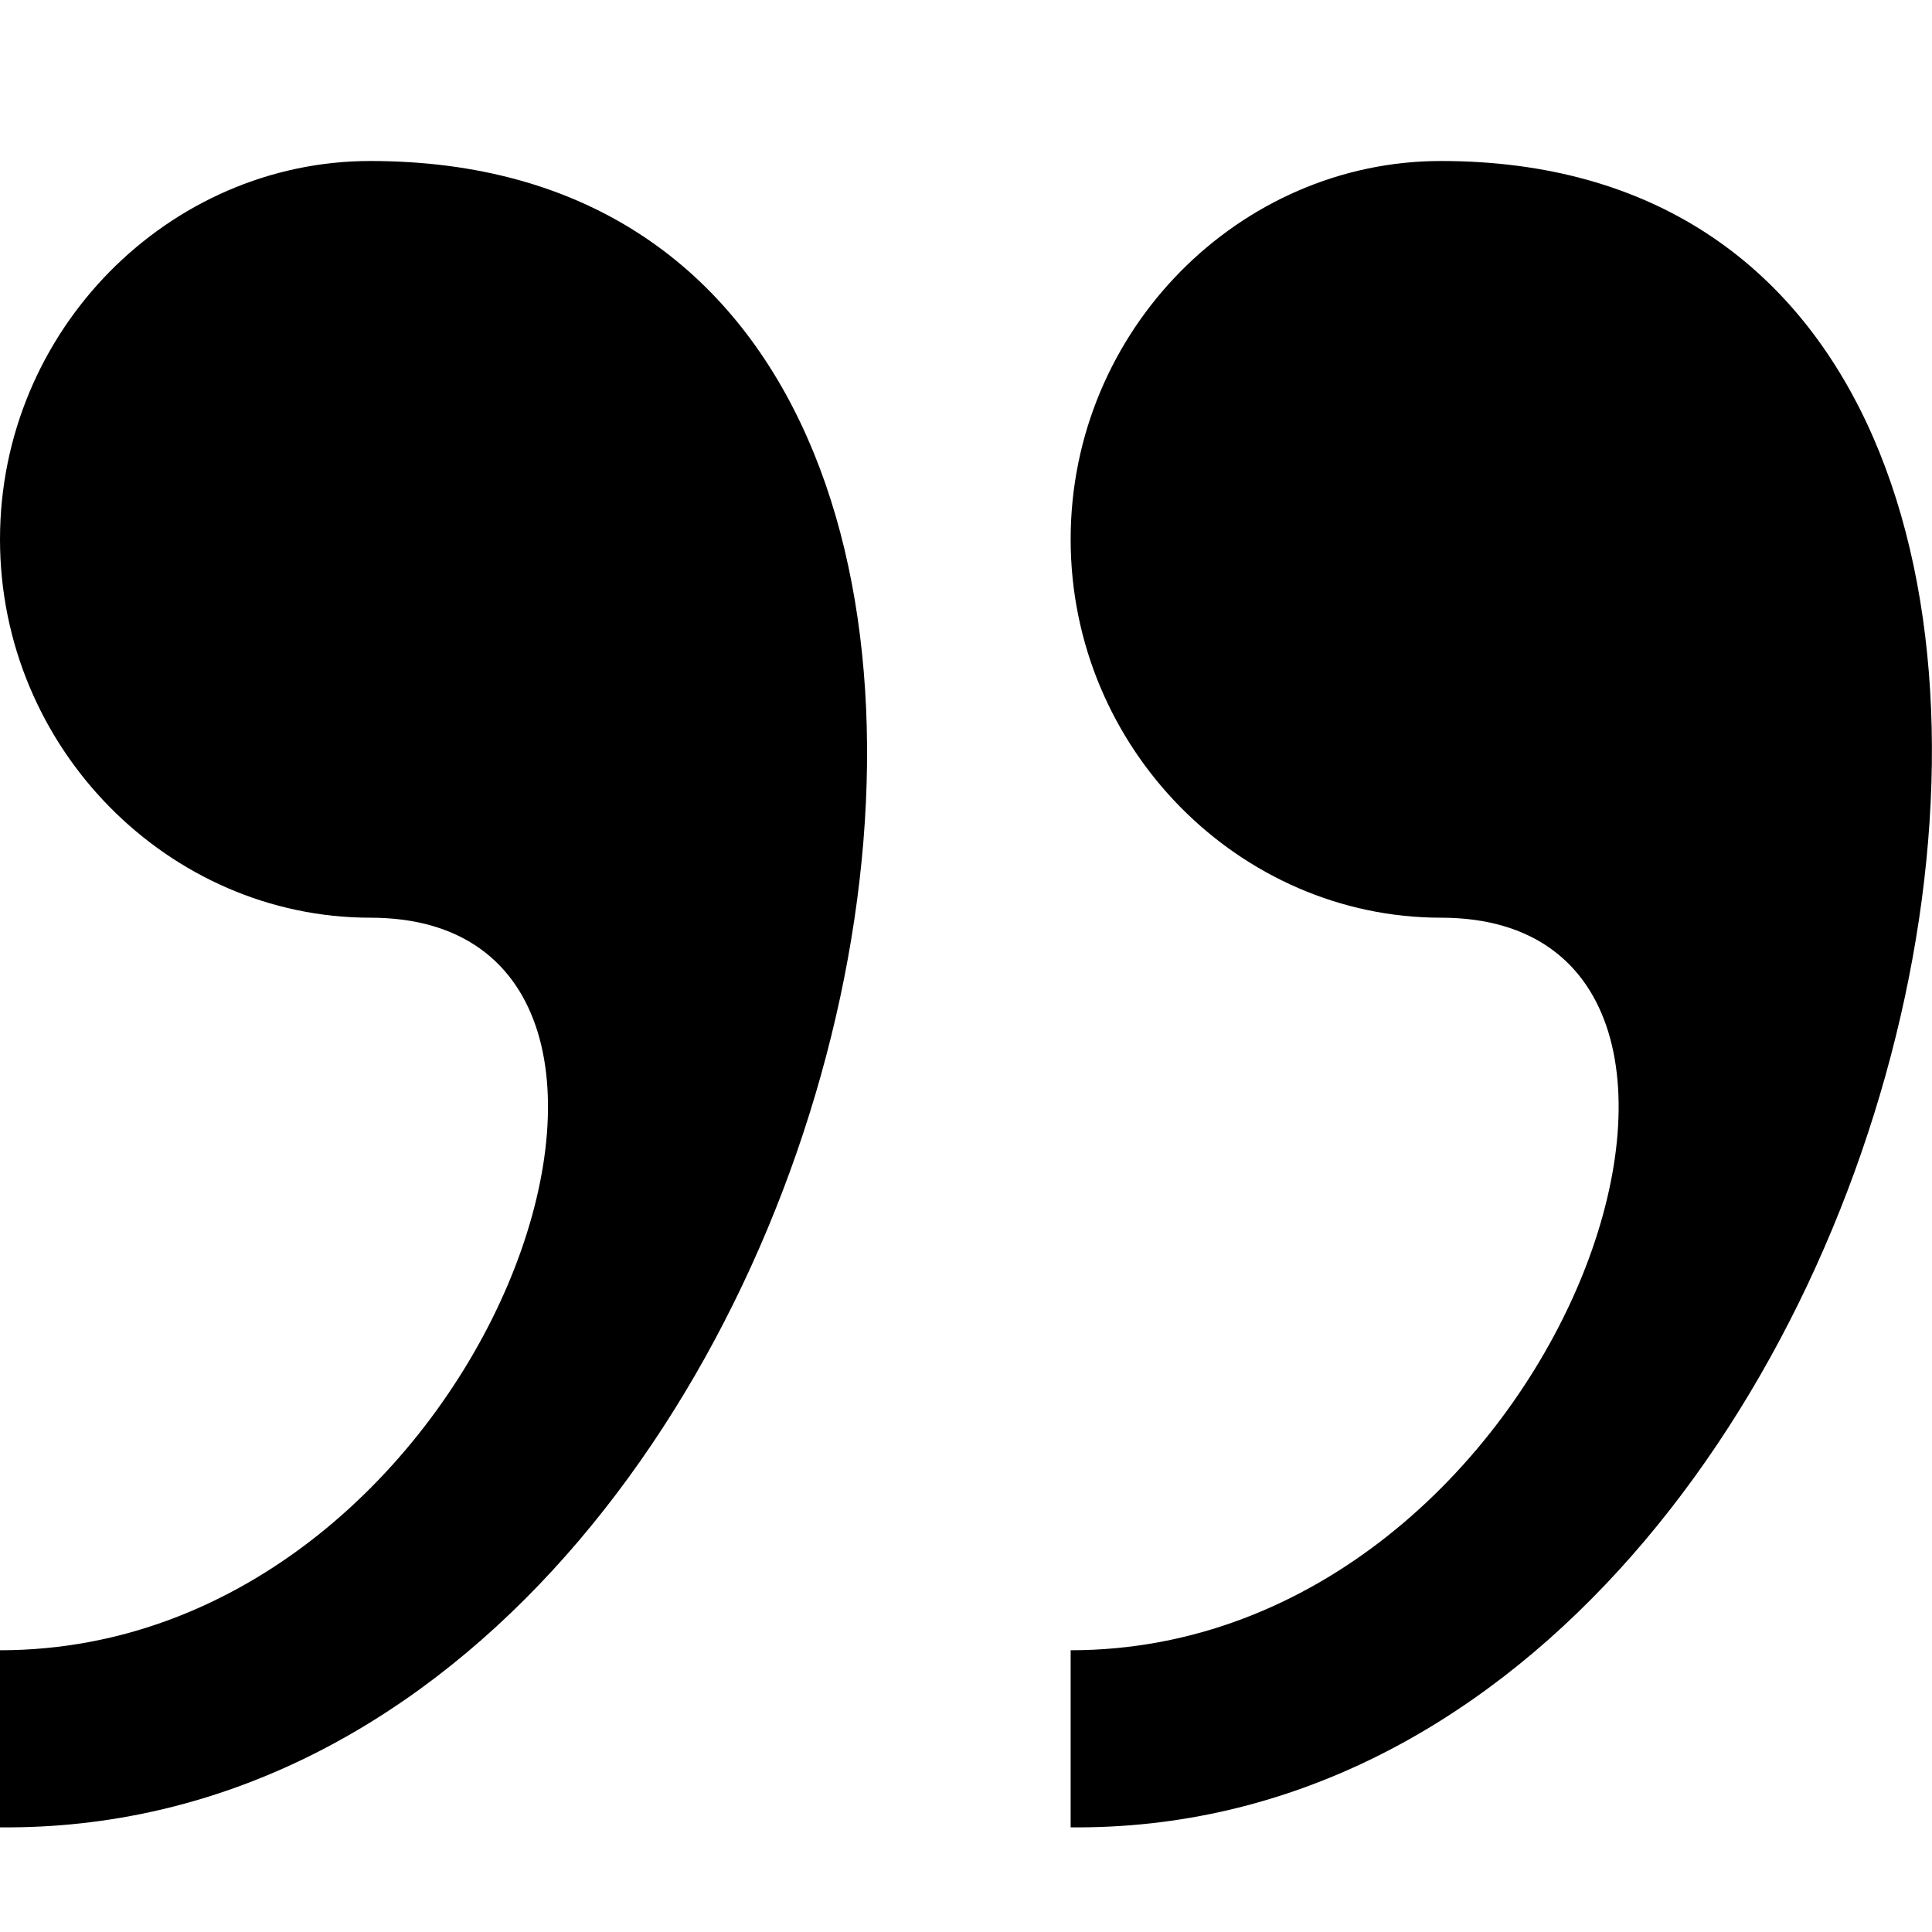
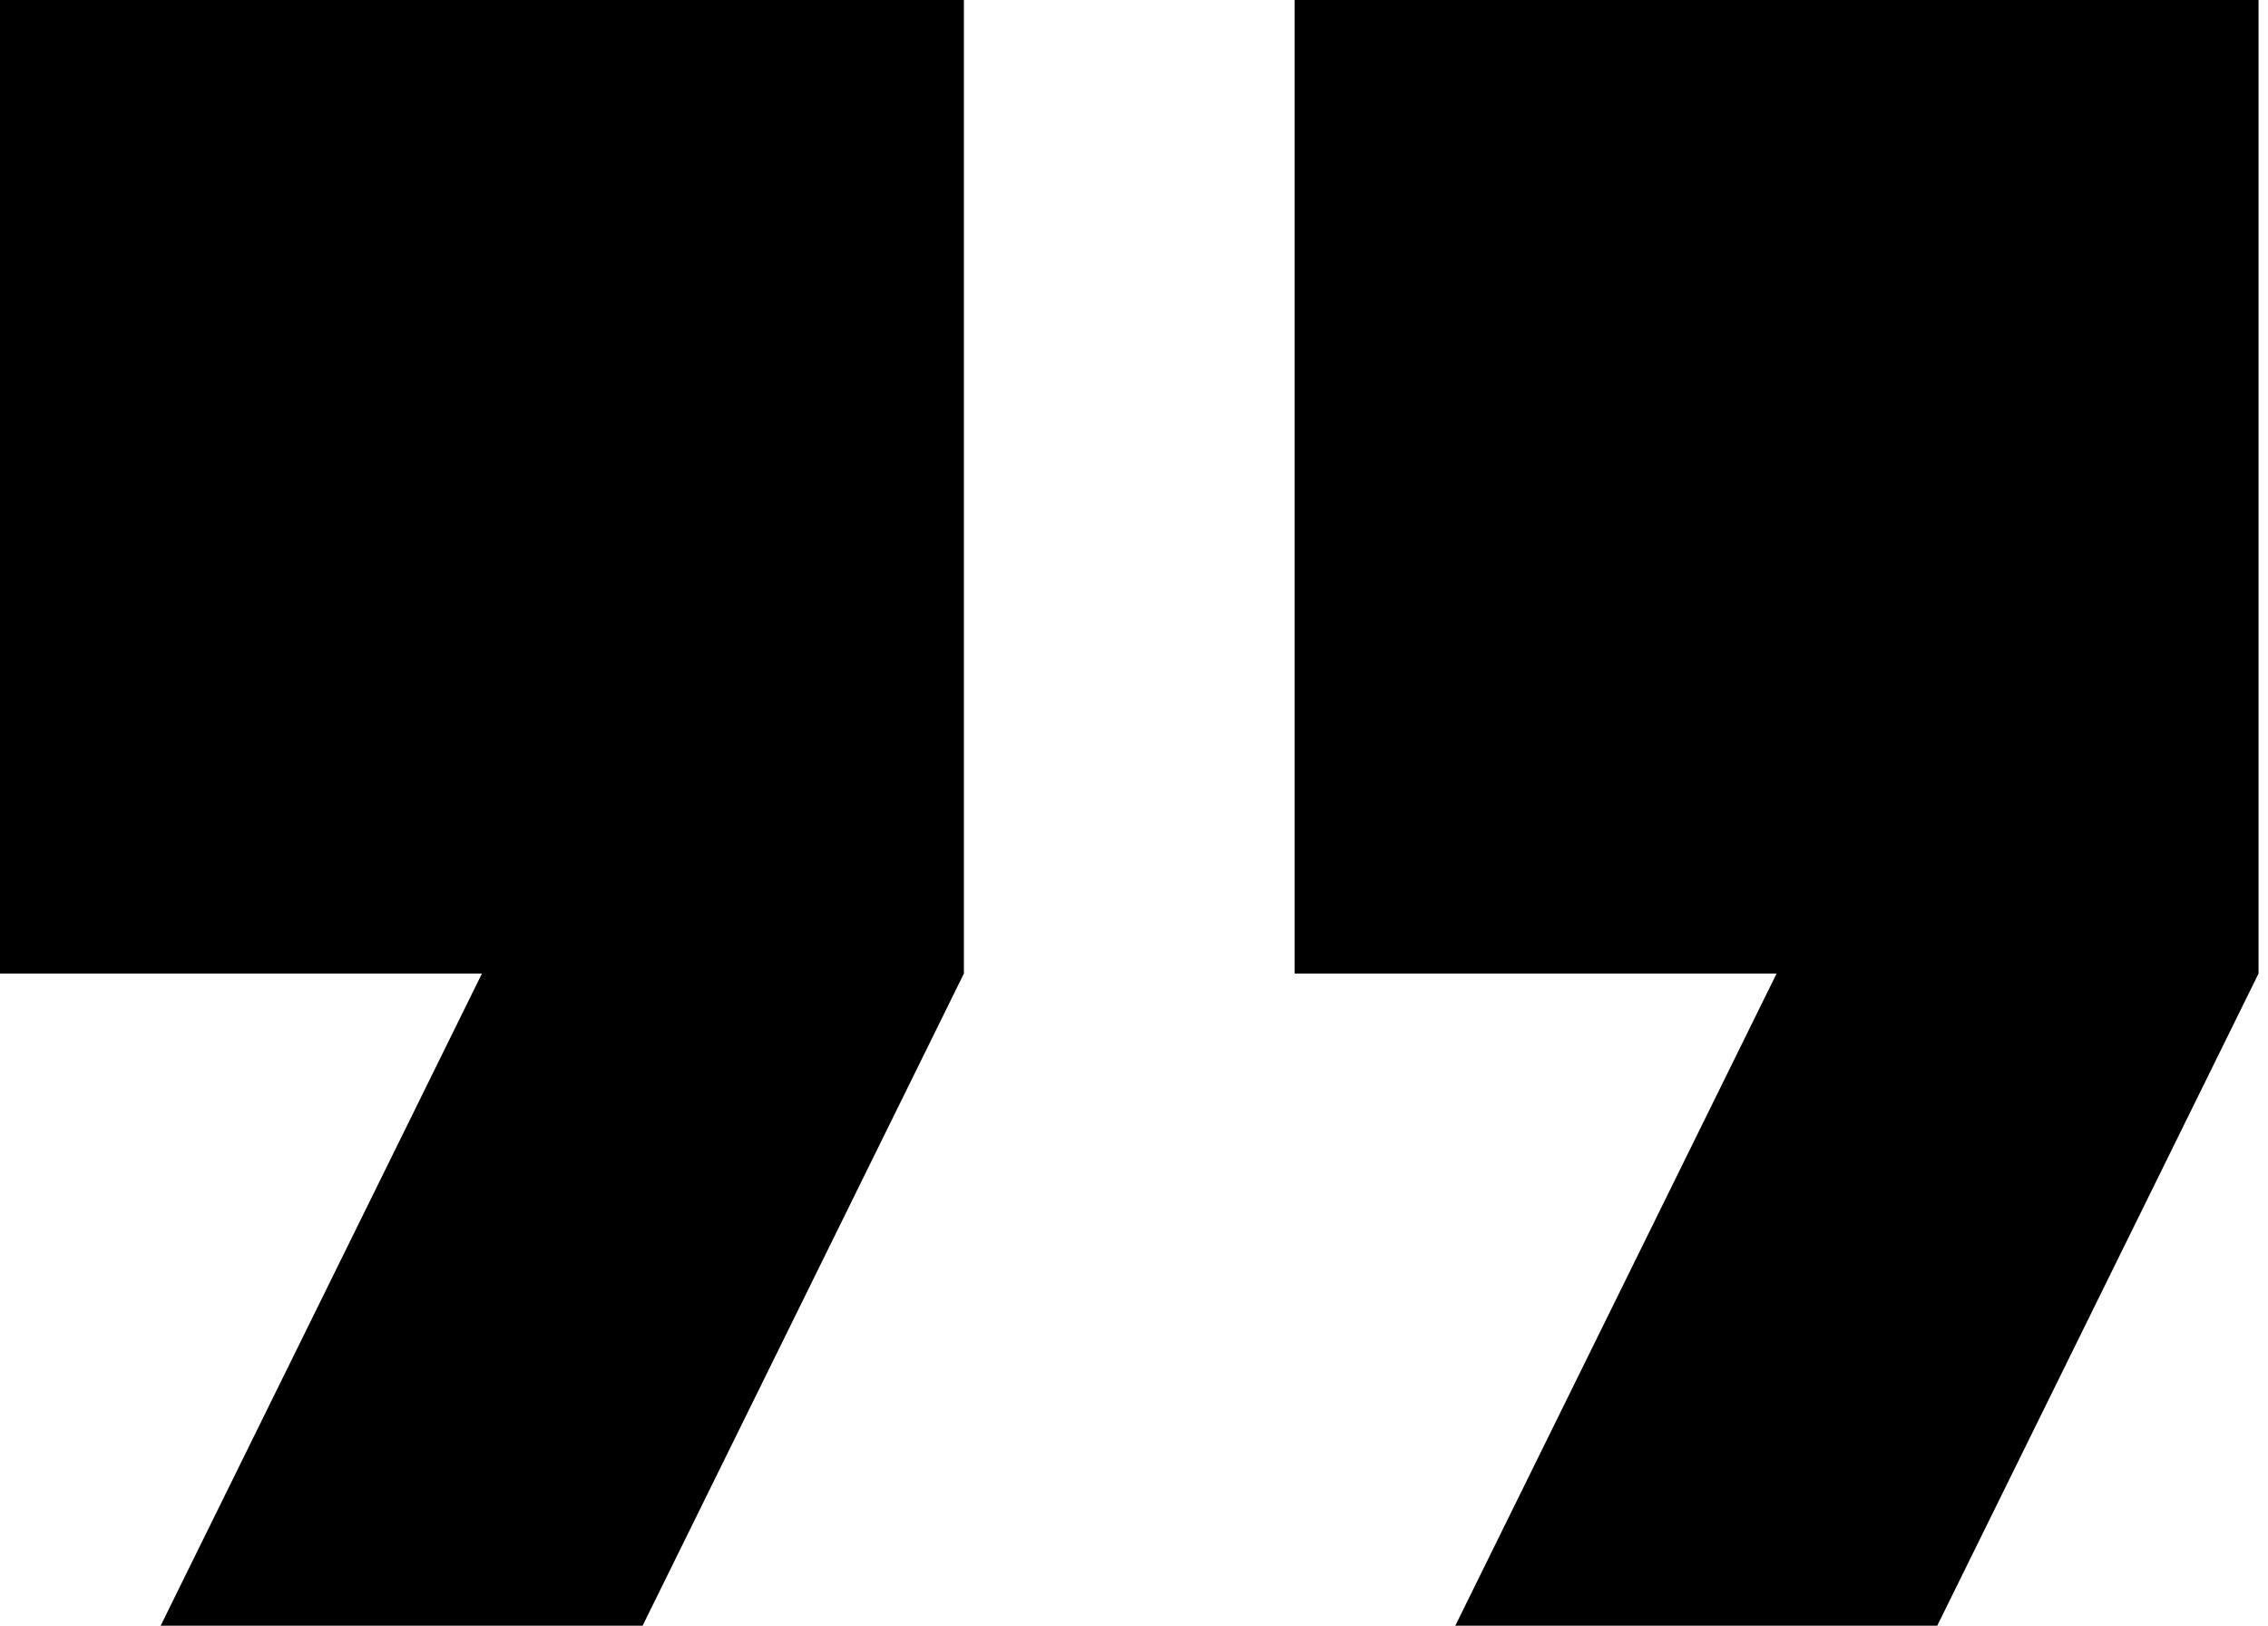
- <svg xmlns="http://www.w3.org/2000/svg" viewBox="-147 239 24 24">
-   <path fill="none" d="M-147 239h24v24h-24v-24z" />
-   <path d="M-142.4 241c-2.5 0-4.6 2.1-4.6 4.7s2.1 4.7 4.6 4.7c4.6 0 1.5 9.1-4.6 9.1v2.2c11 .1 15.3-20.7 4.6-20.7zm13.3 0c-2.5 0-4.6 2.1-4.6 4.7s2.1 4.7 4.6 4.7c4.6 0 1.5 9.1-4.6 9.1v2.2c10.9.1 15.2-20.7 4.6-20.7z" />
+ <svg xmlns="http://www.w3.org/2000/svg" id="Layer_1" viewBox="0 0 24 17.2">
+   <style>.st0{fill:none}</style>
+   <path d="M1.7 17.2h5.1l3.4-6.9V0H0v10.3h5.1l-3.4 6.9zm13.7 0h5.1l3.4-6.9V0H13.7v10.3h5.1l-3.4 6.9z" />
+   <path class="st0" d="M0 0h24v24H0V0z" />
</svg>
